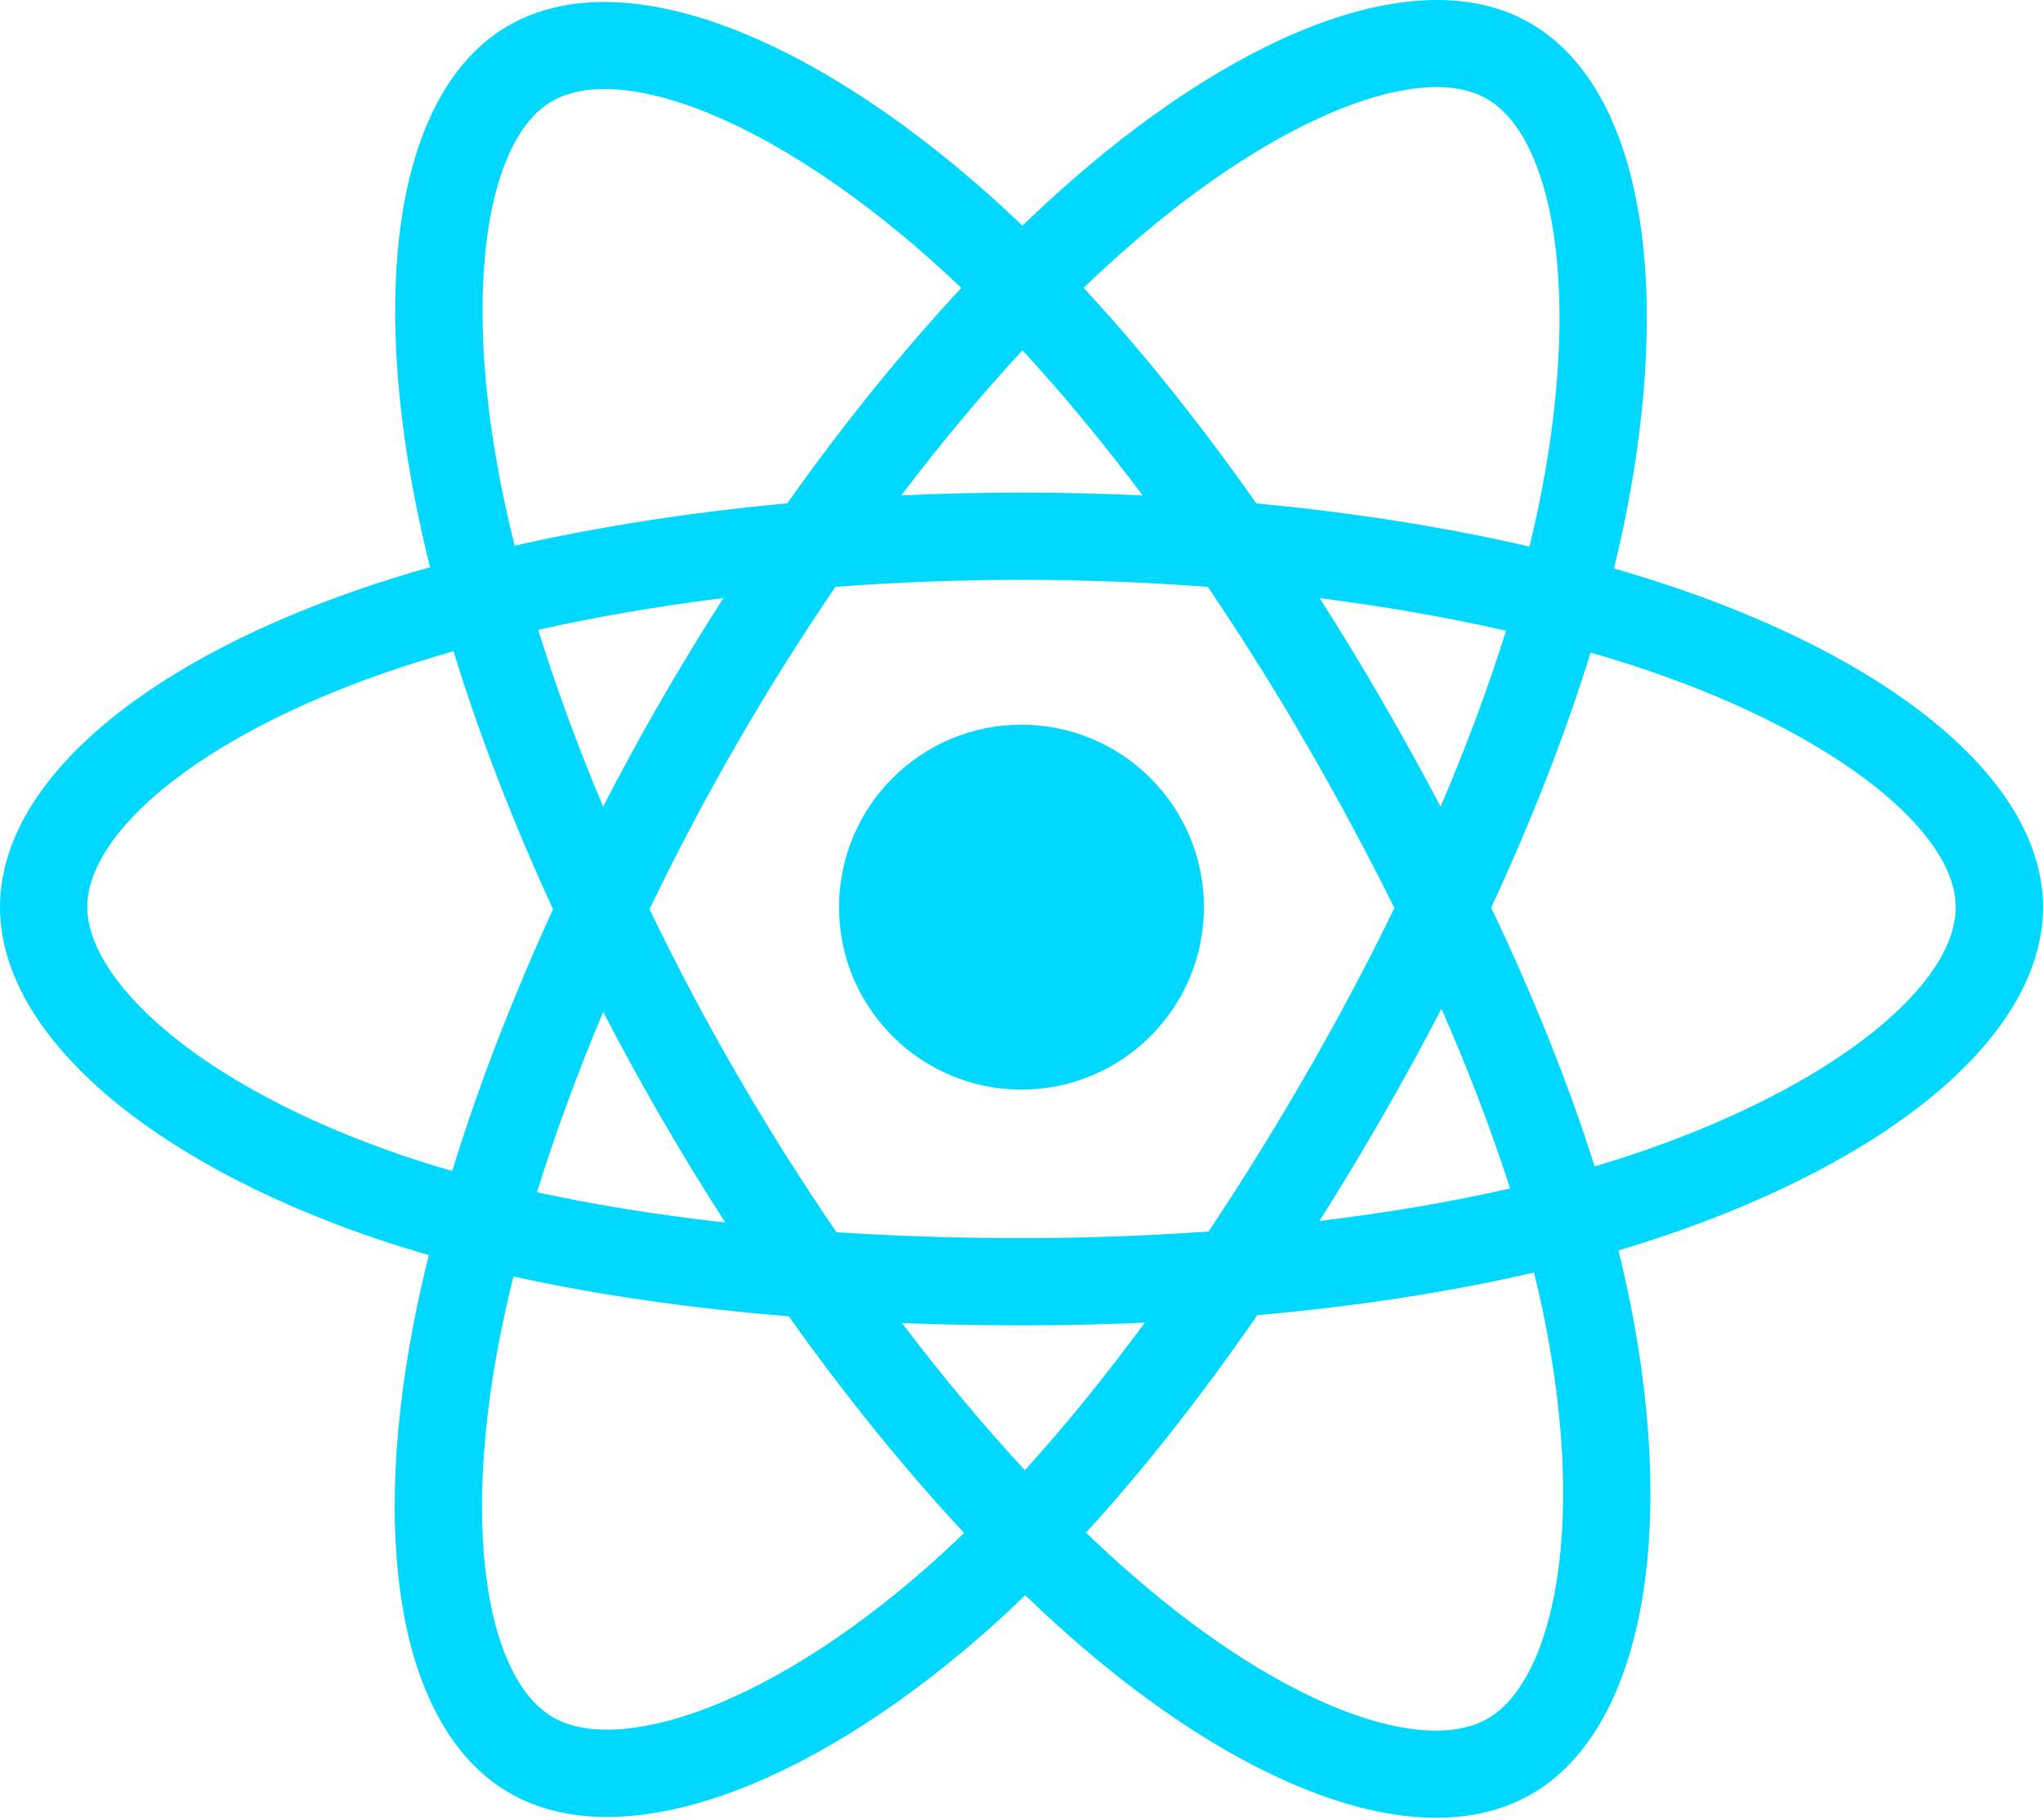
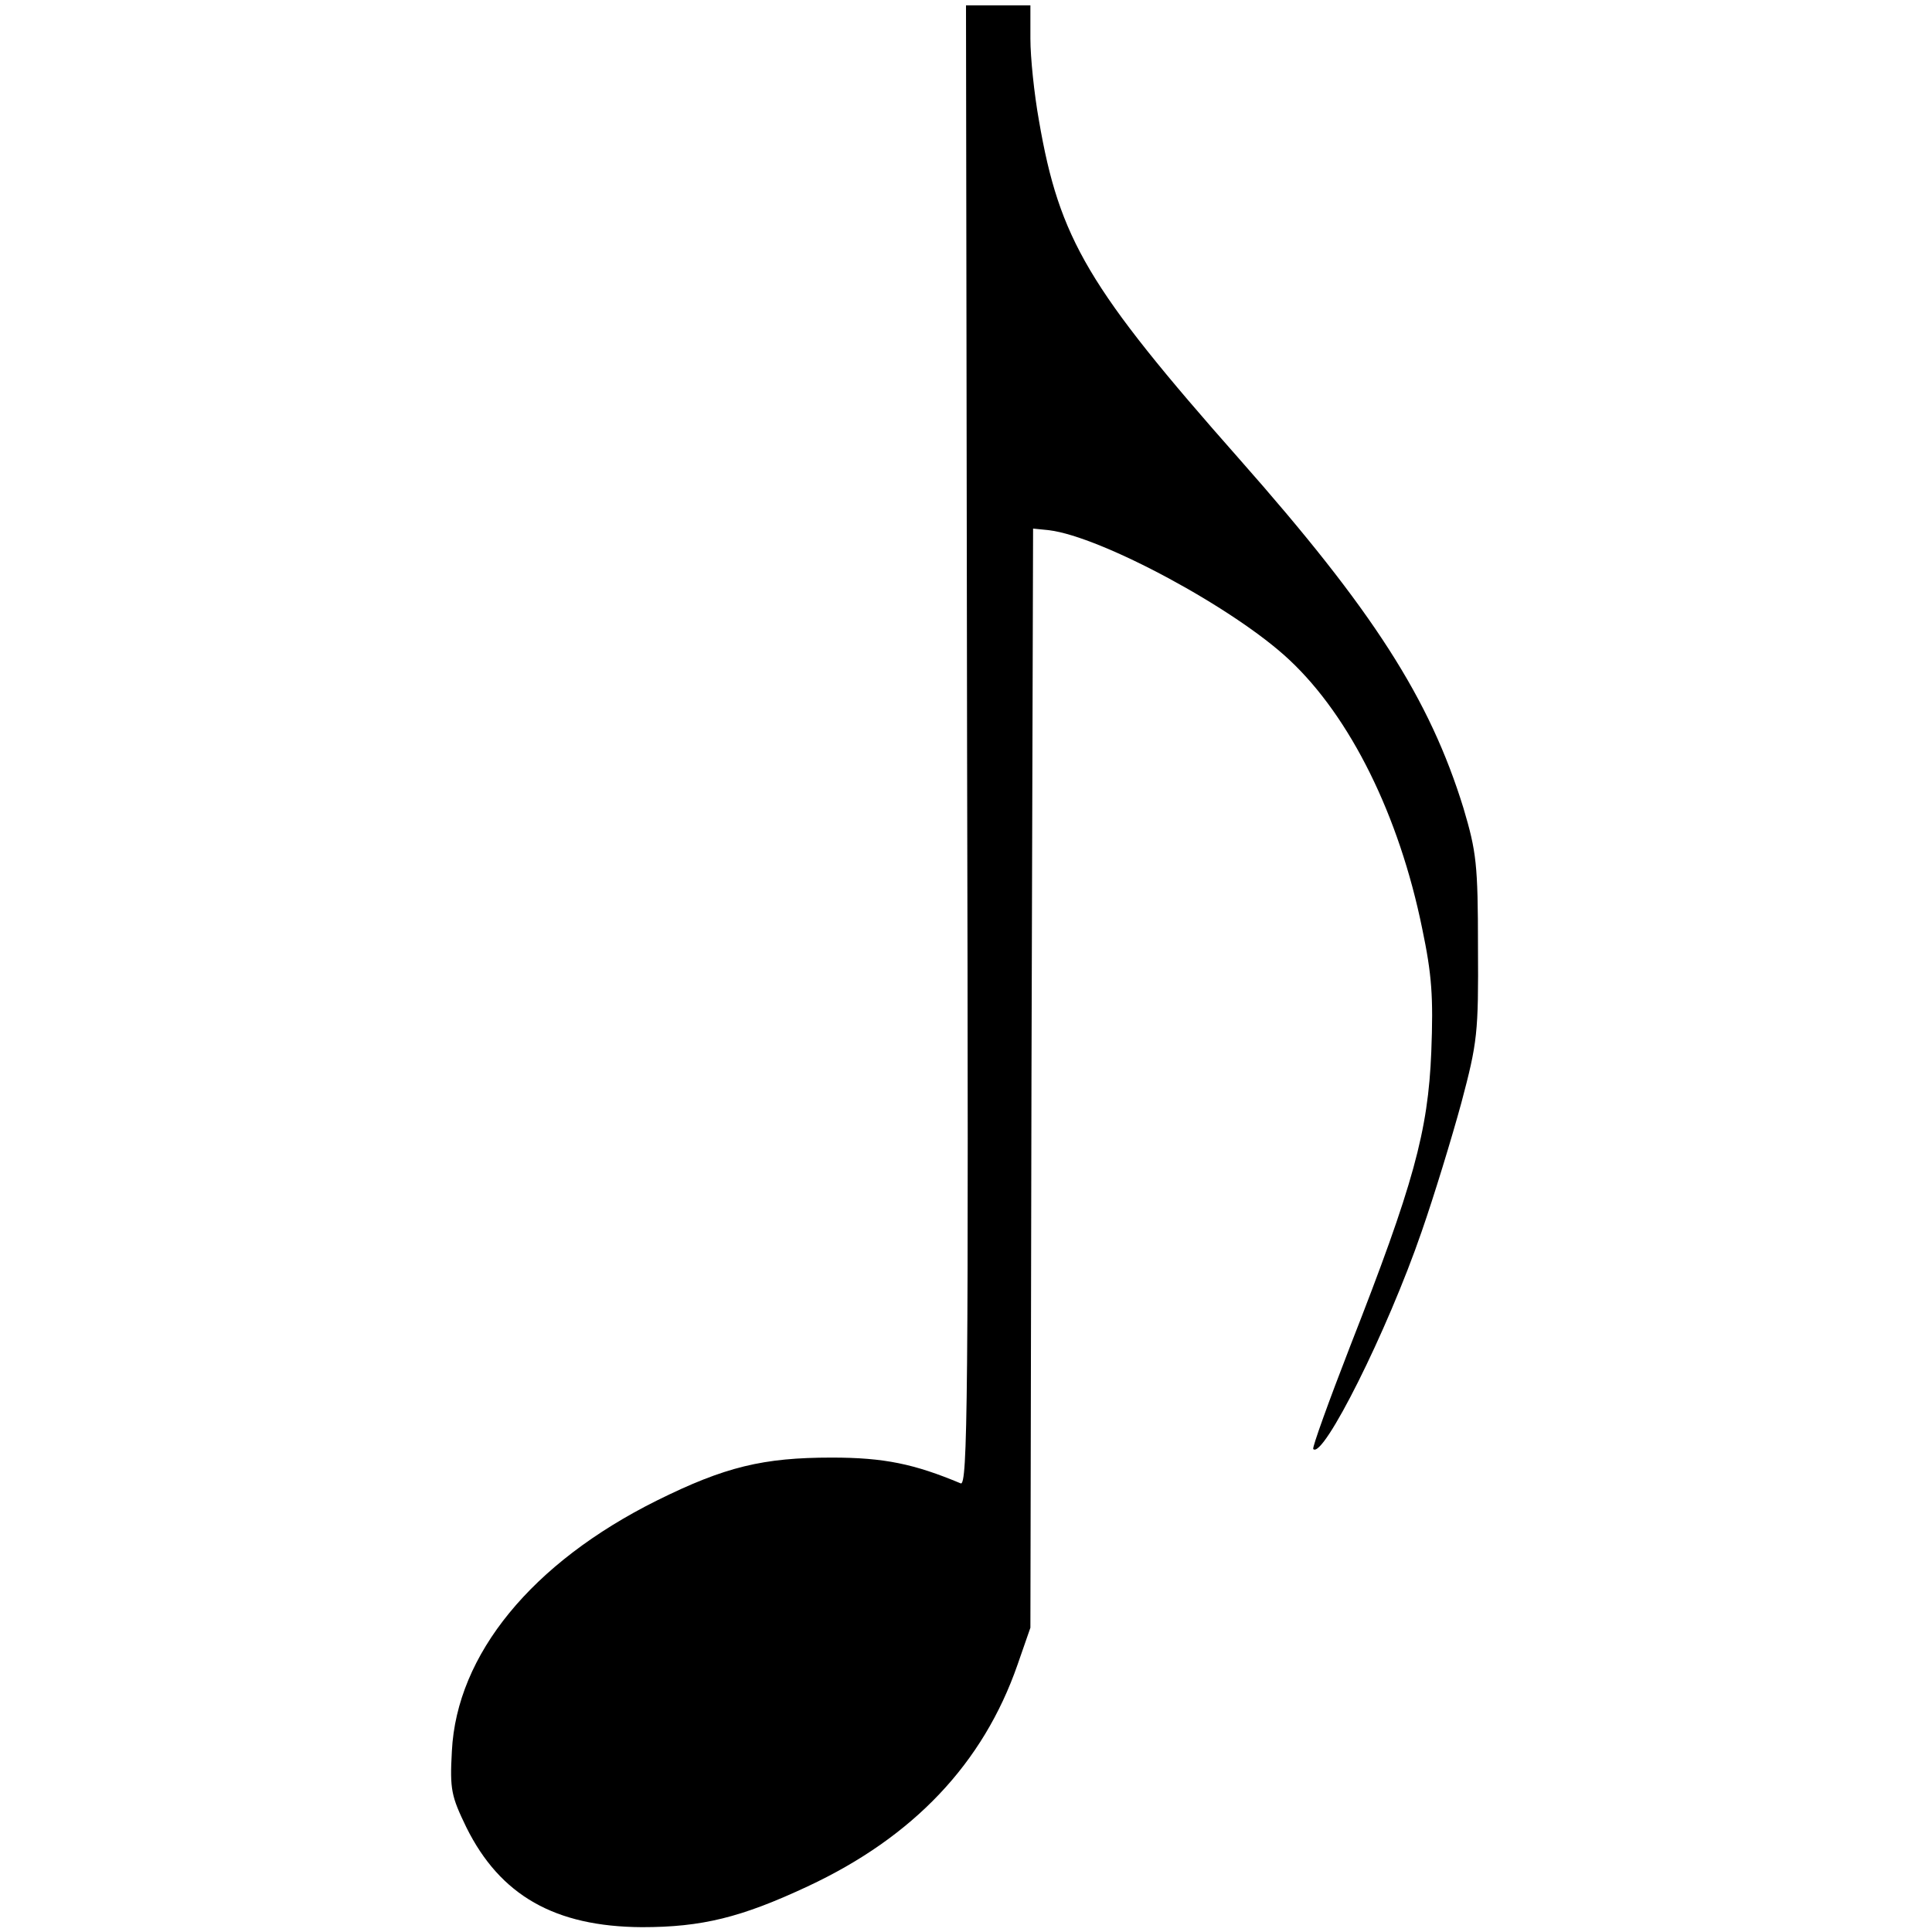
- <svg xmlns="http://www.w3.org/2000/svg" aria-hidden="true" role="img" class="iconify iconify--logos" width="35.93" height="32" preserveAspectRatio="xMidYMid meet" viewBox="0 0 256 228">
-   <path fill="#00D8FF" d="M210.483 73.824a171.49 171.49 0 0 0-8.24-2.597c.465-1.9.893-3.777 1.273-5.621c6.238-30.281 2.16-54.676-11.769-62.708c-13.355-7.7-35.196.329-57.254 19.526a171.23 171.23 0 0 0-6.375 5.848a155.866 155.866 0 0 0-4.241-3.917C100.759 3.829 77.587-4.822 63.673 3.233C50.33 10.957 46.379 33.89 51.995 62.588a170.974 170.974 0 0 0 1.892 8.48c-3.28.932-6.445 1.924-9.474 2.98C17.309 83.498 0 98.307 0 113.668c0 15.865 18.582 31.778 46.812 41.427a145.52 145.52 0 0 0 6.921 2.165a167.467 167.467 0 0 0-2.01 9.138c-5.354 28.2-1.173 50.591 12.134 58.266c13.744 7.926 36.812-.22 59.273-19.855a145.567 145.567 0 0 0 5.342-4.923a168.064 168.064 0 0 0 6.92 6.314c21.758 18.722 43.246 26.282 56.54 18.586c13.731-7.949 18.194-32.003 12.4-61.268a145.016 145.016 0 0 0-1.535-6.842c1.62-.48 3.21-.974 4.76-1.488c29.348-9.723 48.443-25.443 48.443-41.52c0-15.417-17.868-30.326-45.517-39.844Zm-6.365 70.984c-1.4.463-2.836.91-4.3 1.345c-3.24-10.257-7.612-21.163-12.963-32.432c5.106-11 9.31-21.767 12.459-31.957c2.619.758 5.16 1.557 7.61 2.4c23.69 8.156 38.14 20.213 38.14 29.504c0 9.896-15.606 22.743-40.946 31.14Zm-10.514 20.834c2.562 12.94 2.927 24.64 1.23 33.787c-1.524 8.219-4.59 13.698-8.382 15.893c-8.067 4.67-25.32-1.4-43.927-17.412a156.726 156.726 0 0 1-6.437-5.87c7.214-7.889 14.423-17.06 21.459-27.246c12.376-1.098 24.068-2.894 34.671-5.345a134.17 134.17 0 0 1 1.386 6.193ZM87.276 214.515c-7.882 2.783-14.16 2.863-17.955.675c-8.075-4.657-11.432-22.636-6.853-46.752a156.923 156.923 0 0 1 1.869-8.499c10.486 2.32 22.093 3.988 34.498 4.994c7.084 9.967 14.501 19.128 21.976 27.15a134.668 134.668 0 0 1-4.877 4.492c-9.933 8.682-19.886 14.842-28.658 17.94ZM50.35 144.747c-12.483-4.267-22.792-9.812-29.858-15.863c-6.35-5.437-9.555-10.836-9.555-15.216c0-9.322 13.897-21.212 37.076-29.293c2.813-.98 5.757-1.905 8.812-2.773c3.204 10.42 7.406 21.315 12.477 32.332c-5.137 11.18-9.399 22.249-12.634 32.792a134.718 134.718 0 0 1-6.318-1.979Zm12.378-84.26c-4.811-24.587-1.616-43.134 6.425-47.789c8.564-4.958 27.502 2.111 47.463 19.835a144.318 144.318 0 0 1 3.841 3.545c-7.438 7.987-14.787 17.08-21.808 26.988c-12.04 1.116-23.565 2.908-34.161 5.309a160.342 160.342 0 0 1-1.76-7.887Zm110.427 27.268a347.8 347.8 0 0 0-7.785-12.803c8.168 1.033 15.994 2.404 23.343 4.08c-2.206 7.072-4.956 14.465-8.193 22.045a381.151 381.151 0 0 0-7.365-13.322Zm-45.032-43.861c5.044 5.465 10.096 11.566 15.065 18.186a322.04 322.04 0 0 0-30.257-.006c4.974-6.559 10.069-12.652 15.192-18.18ZM82.802 87.83a323.167 323.167 0 0 0-7.227 13.238c-3.184-7.553-5.909-14.98-8.134-22.152c7.304-1.634 15.093-2.97 23.209-3.984a321.524 321.524 0 0 0-7.848 12.897Zm8.081 65.352c-8.385-.936-16.291-2.203-23.593-3.793c2.26-7.3 5.045-14.885 8.298-22.6a321.187 321.187 0 0 0 7.257 13.246c2.594 4.48 5.28 8.868 8.038 13.147Zm37.542 31.03c-5.184-5.592-10.354-11.779-15.403-18.433c4.902.192 9.899.29 14.978.29c5.218 0 10.376-.117 15.453-.343c-4.985 6.774-10.018 12.97-15.028 18.486Zm52.198-57.817c3.422 7.8 6.306 15.345 8.596 22.52c-7.422 1.694-15.436 3.058-23.88 4.071a382.417 382.417 0 0 0 7.859-13.026a347.403 347.403 0 0 0 7.425-13.565Zm-16.898 8.101a358.557 358.557 0 0 1-12.281 19.815a329.4 329.4 0 0 1-23.444.823c-7.967 0-15.716-.248-23.178-.732a310.202 310.202 0 0 1-12.513-19.846h.001a307.41 307.41 0 0 1-10.923-20.627a310.278 310.278 0 0 1 10.89-20.637l-.001.001a307.318 307.318 0 0 1 12.413-19.761c7.613-.576 15.42-.876 23.31-.876H128c7.926 0 15.743.303 23.354.883a329.357 329.357 0 0 1 12.335 19.695a358.489 358.489 0 0 1 11.036 20.54a329.472 329.472 0 0 1-11 20.722Zm22.56-122.124c8.572 4.944 11.906 24.881 6.52 51.026c-.344 1.668-.73 3.367-1.15 5.09c-10.622-2.452-22.155-4.275-34.23-5.408c-7.034-10.017-14.323-19.124-21.64-27.008a160.789 160.789 0 0 1 5.888-5.4c18.9-16.447 36.564-22.941 44.612-18.3ZM128 90.808c12.625 0 22.86 10.235 22.86 22.86s-10.235 22.86-22.86 22.86s-22.86-10.235-22.86-22.86s10.235-22.86 22.86-22.86Z" />
+ <svg xmlns="http://www.w3.org/2000/svg" version="1.0" width="360pt" height="360pt" viewBox="0 0 360 360" preserveAspectRatio="xMidYMid meet">
+   <g transform="translate(0,360) scale(0.1,-0.1)" fill="#000000" stroke="none">
+     <path d="M1802 2210 c3 -1224 1 -1380 -12 -1374 -86 36 -142 48 -240 48 -128 0 -199 -17 -326 -80 -233 -116 -373 -287 -382 -467 -4 -72 -1 -84 27 -142 63 -127 165 -185 327 -186 112 0 185 18 309 76 197 92 327 229 391 413 l24 69 2 1024 3 1024 30 -3 c97 -12 345 -145 448 -242 113 -106 204 -289 247 -500 18 -86 21 -127 17 -230 -6 -148 -33 -247 -151 -548 -40 -103 -71 -189 -69 -192 18 -20 138 219 202 405 23 66 56 174 74 240 30 113 32 130 31 290 0 155 -3 178 -27 259 -63 204 -168 368 -418 651 -281 318 -335 409 -373 630 -9 50 -16 118 -16 153 l0 62 -60 0 -60 0 2 -1380z" />
+   </g>
</svg>
